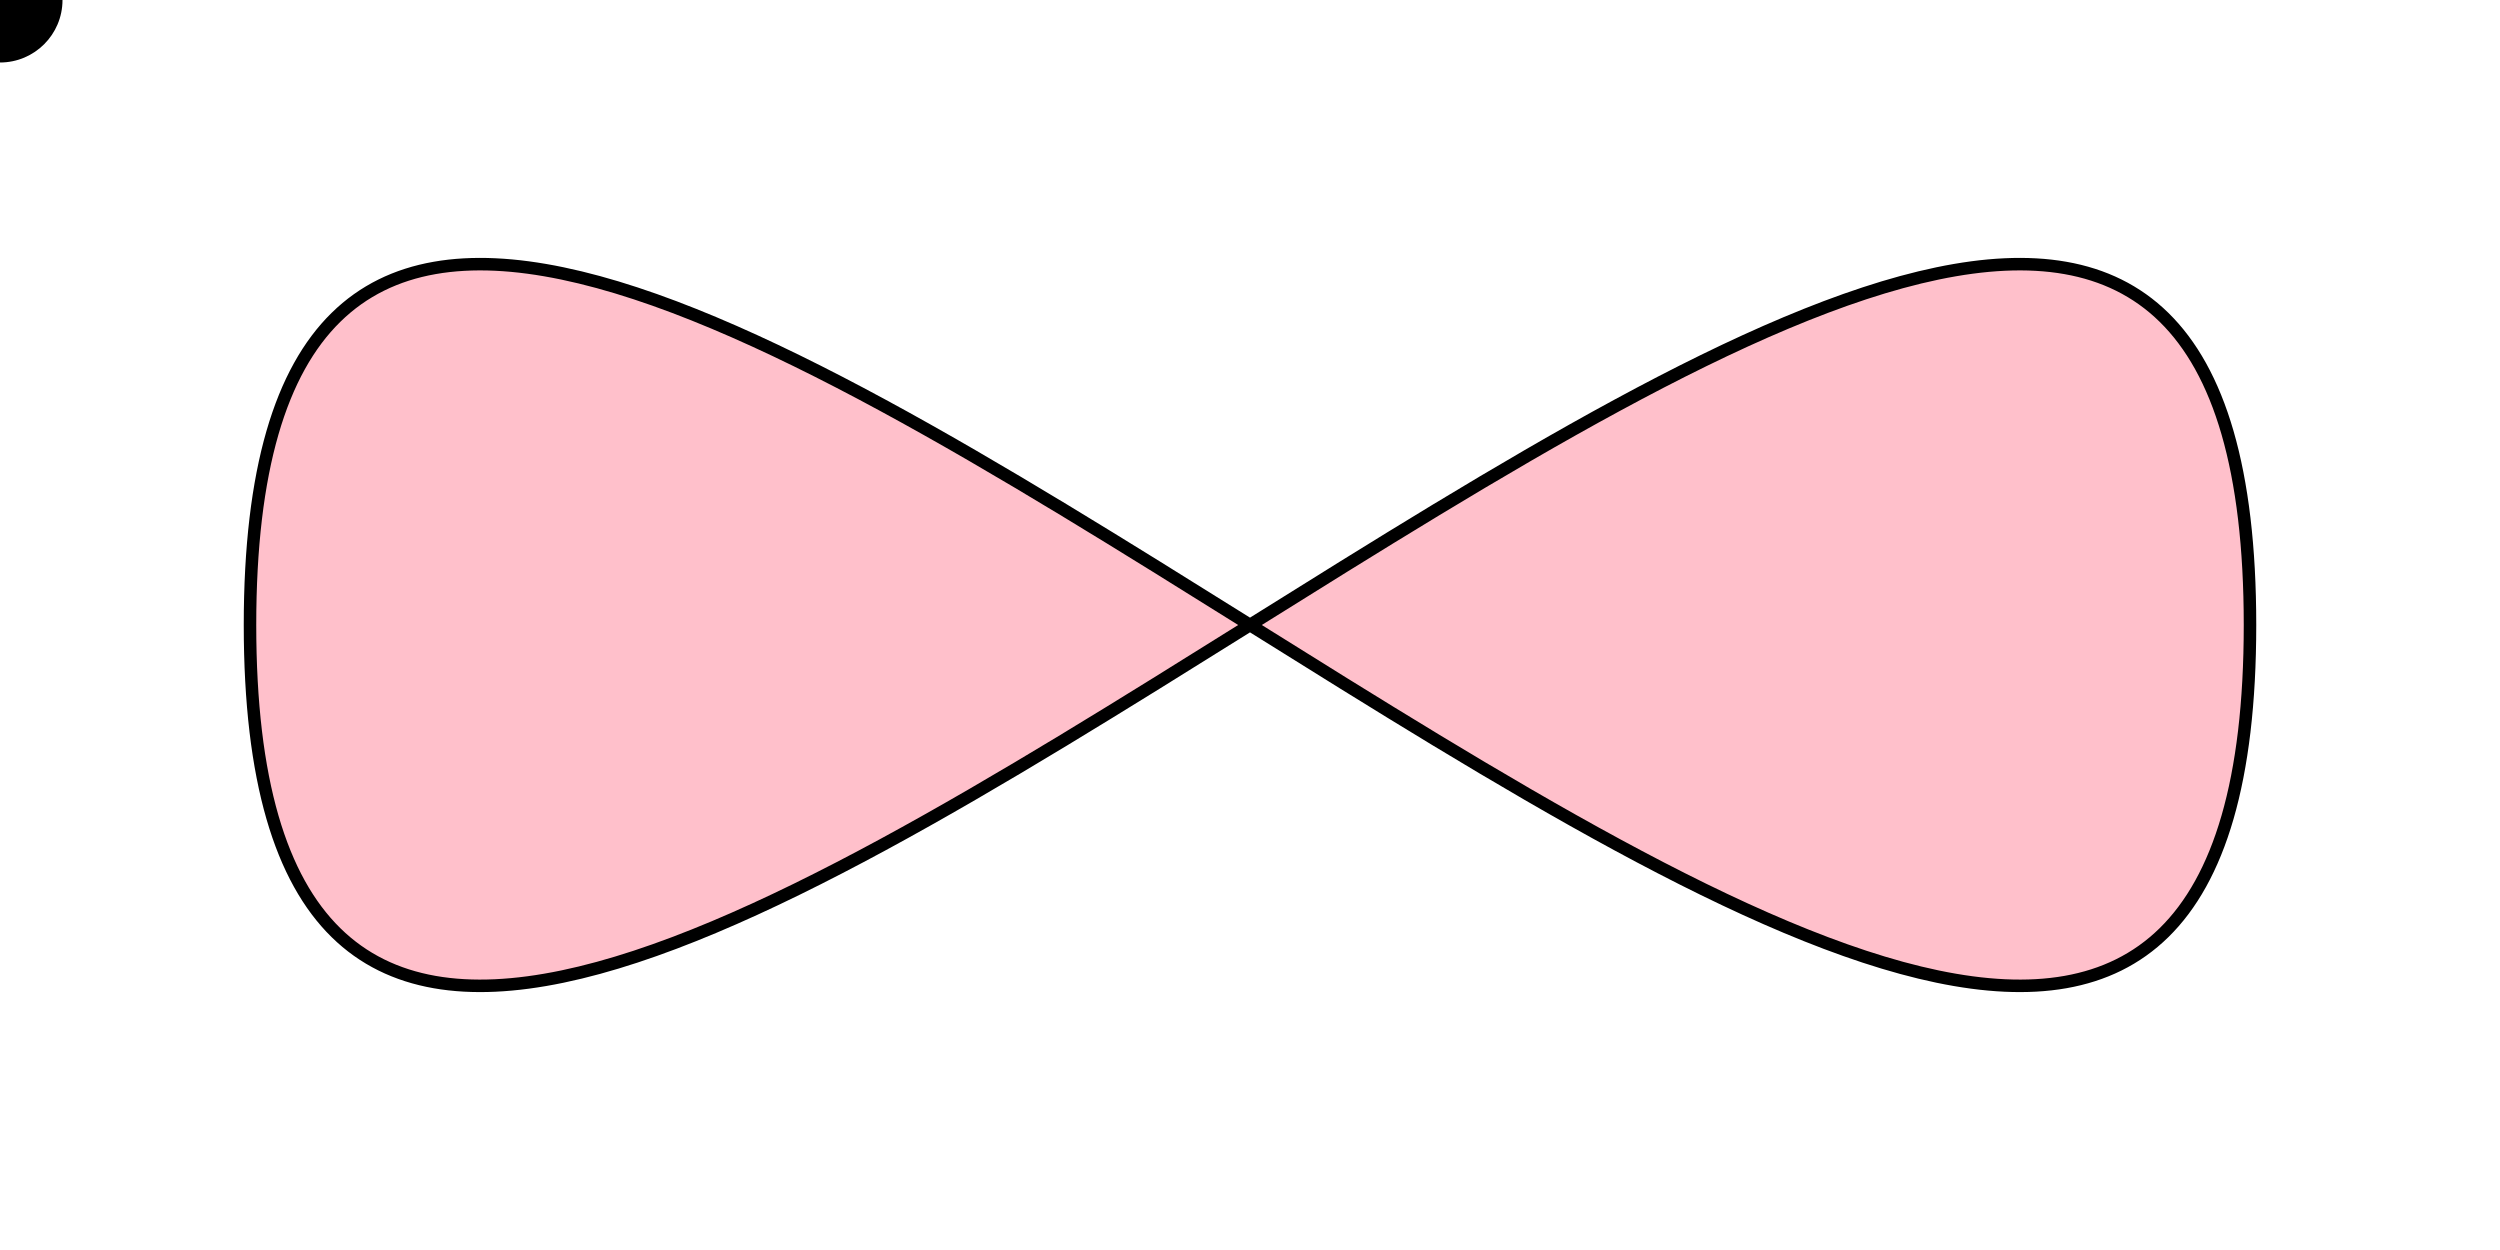
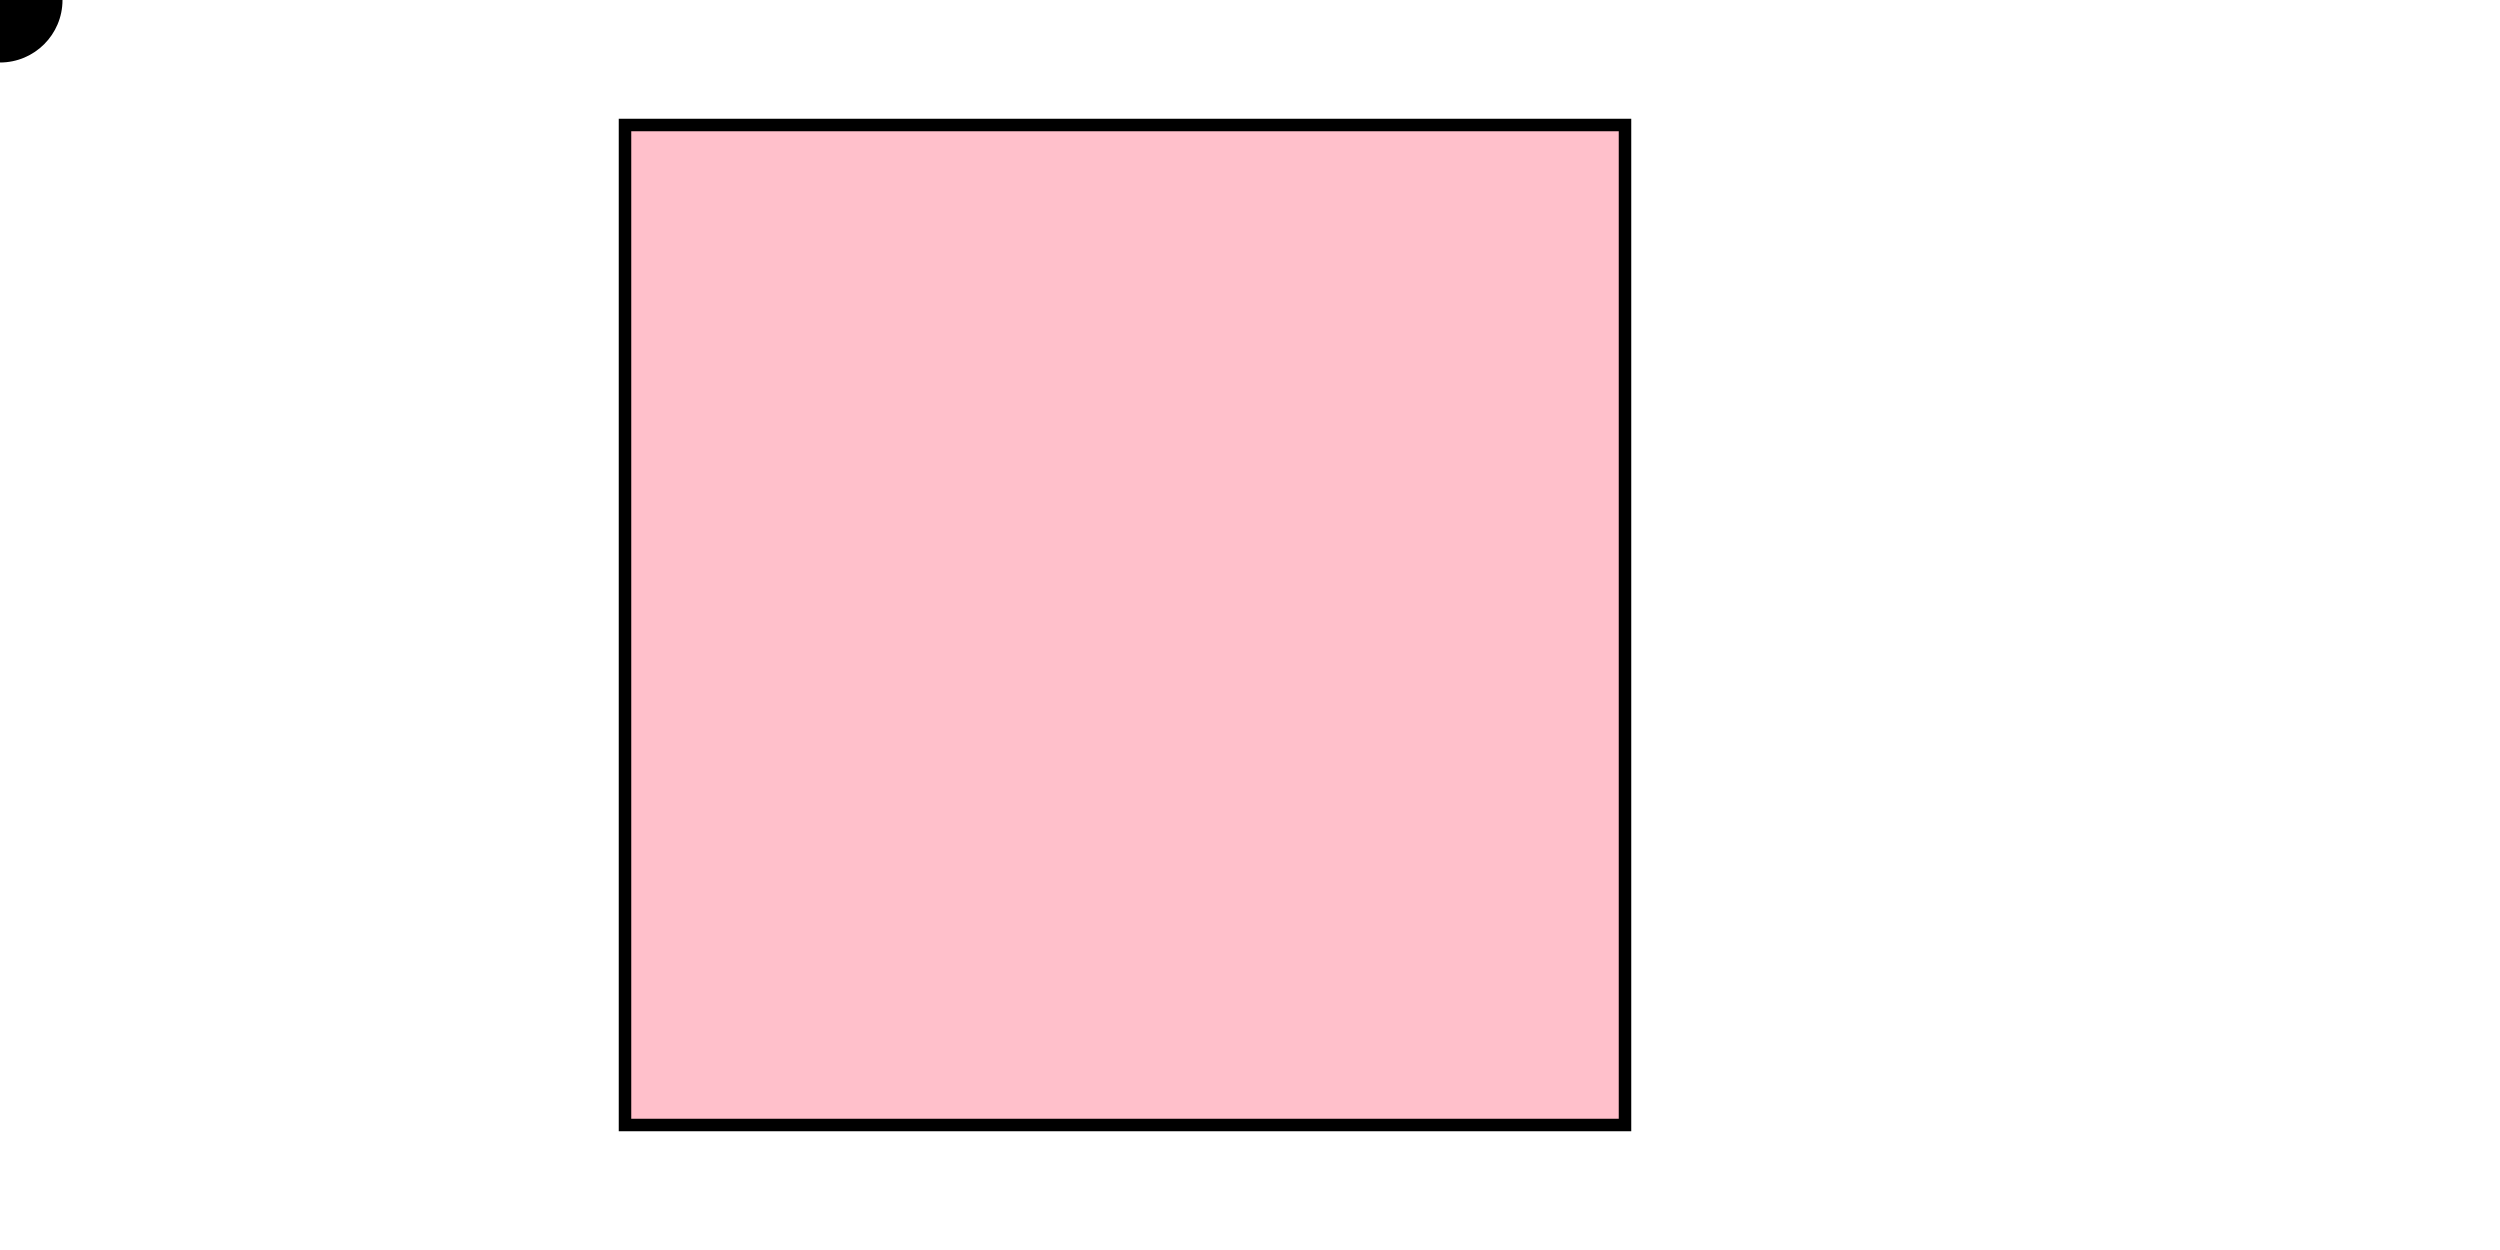
<svg xmlns="http://www.w3.org/2000/svg" viewBox="0 0 200 100" version="1.1">
-   <path fill="pink" stroke="black" d="M20,50 C20,-50 180,150 180,50 C180-50 20,150 20,50 z" />
+   <path fill="pink" stroke="black" d="M50,10 L130,10 L130,90 L50,90 z" />
  <circle r="5" fill="black">
-     <animateMotion dur="20s" repeatCount="indefinite" path="M20,50 C20,-50 180,150 180,50 C180-50 20,150 20,50 z" />
+     <animateMotion dur="20s" repeatCount="indefinite" path="M50,10 L130,10 L130,90 L50,90 z" />
  </circle>
</svg>
